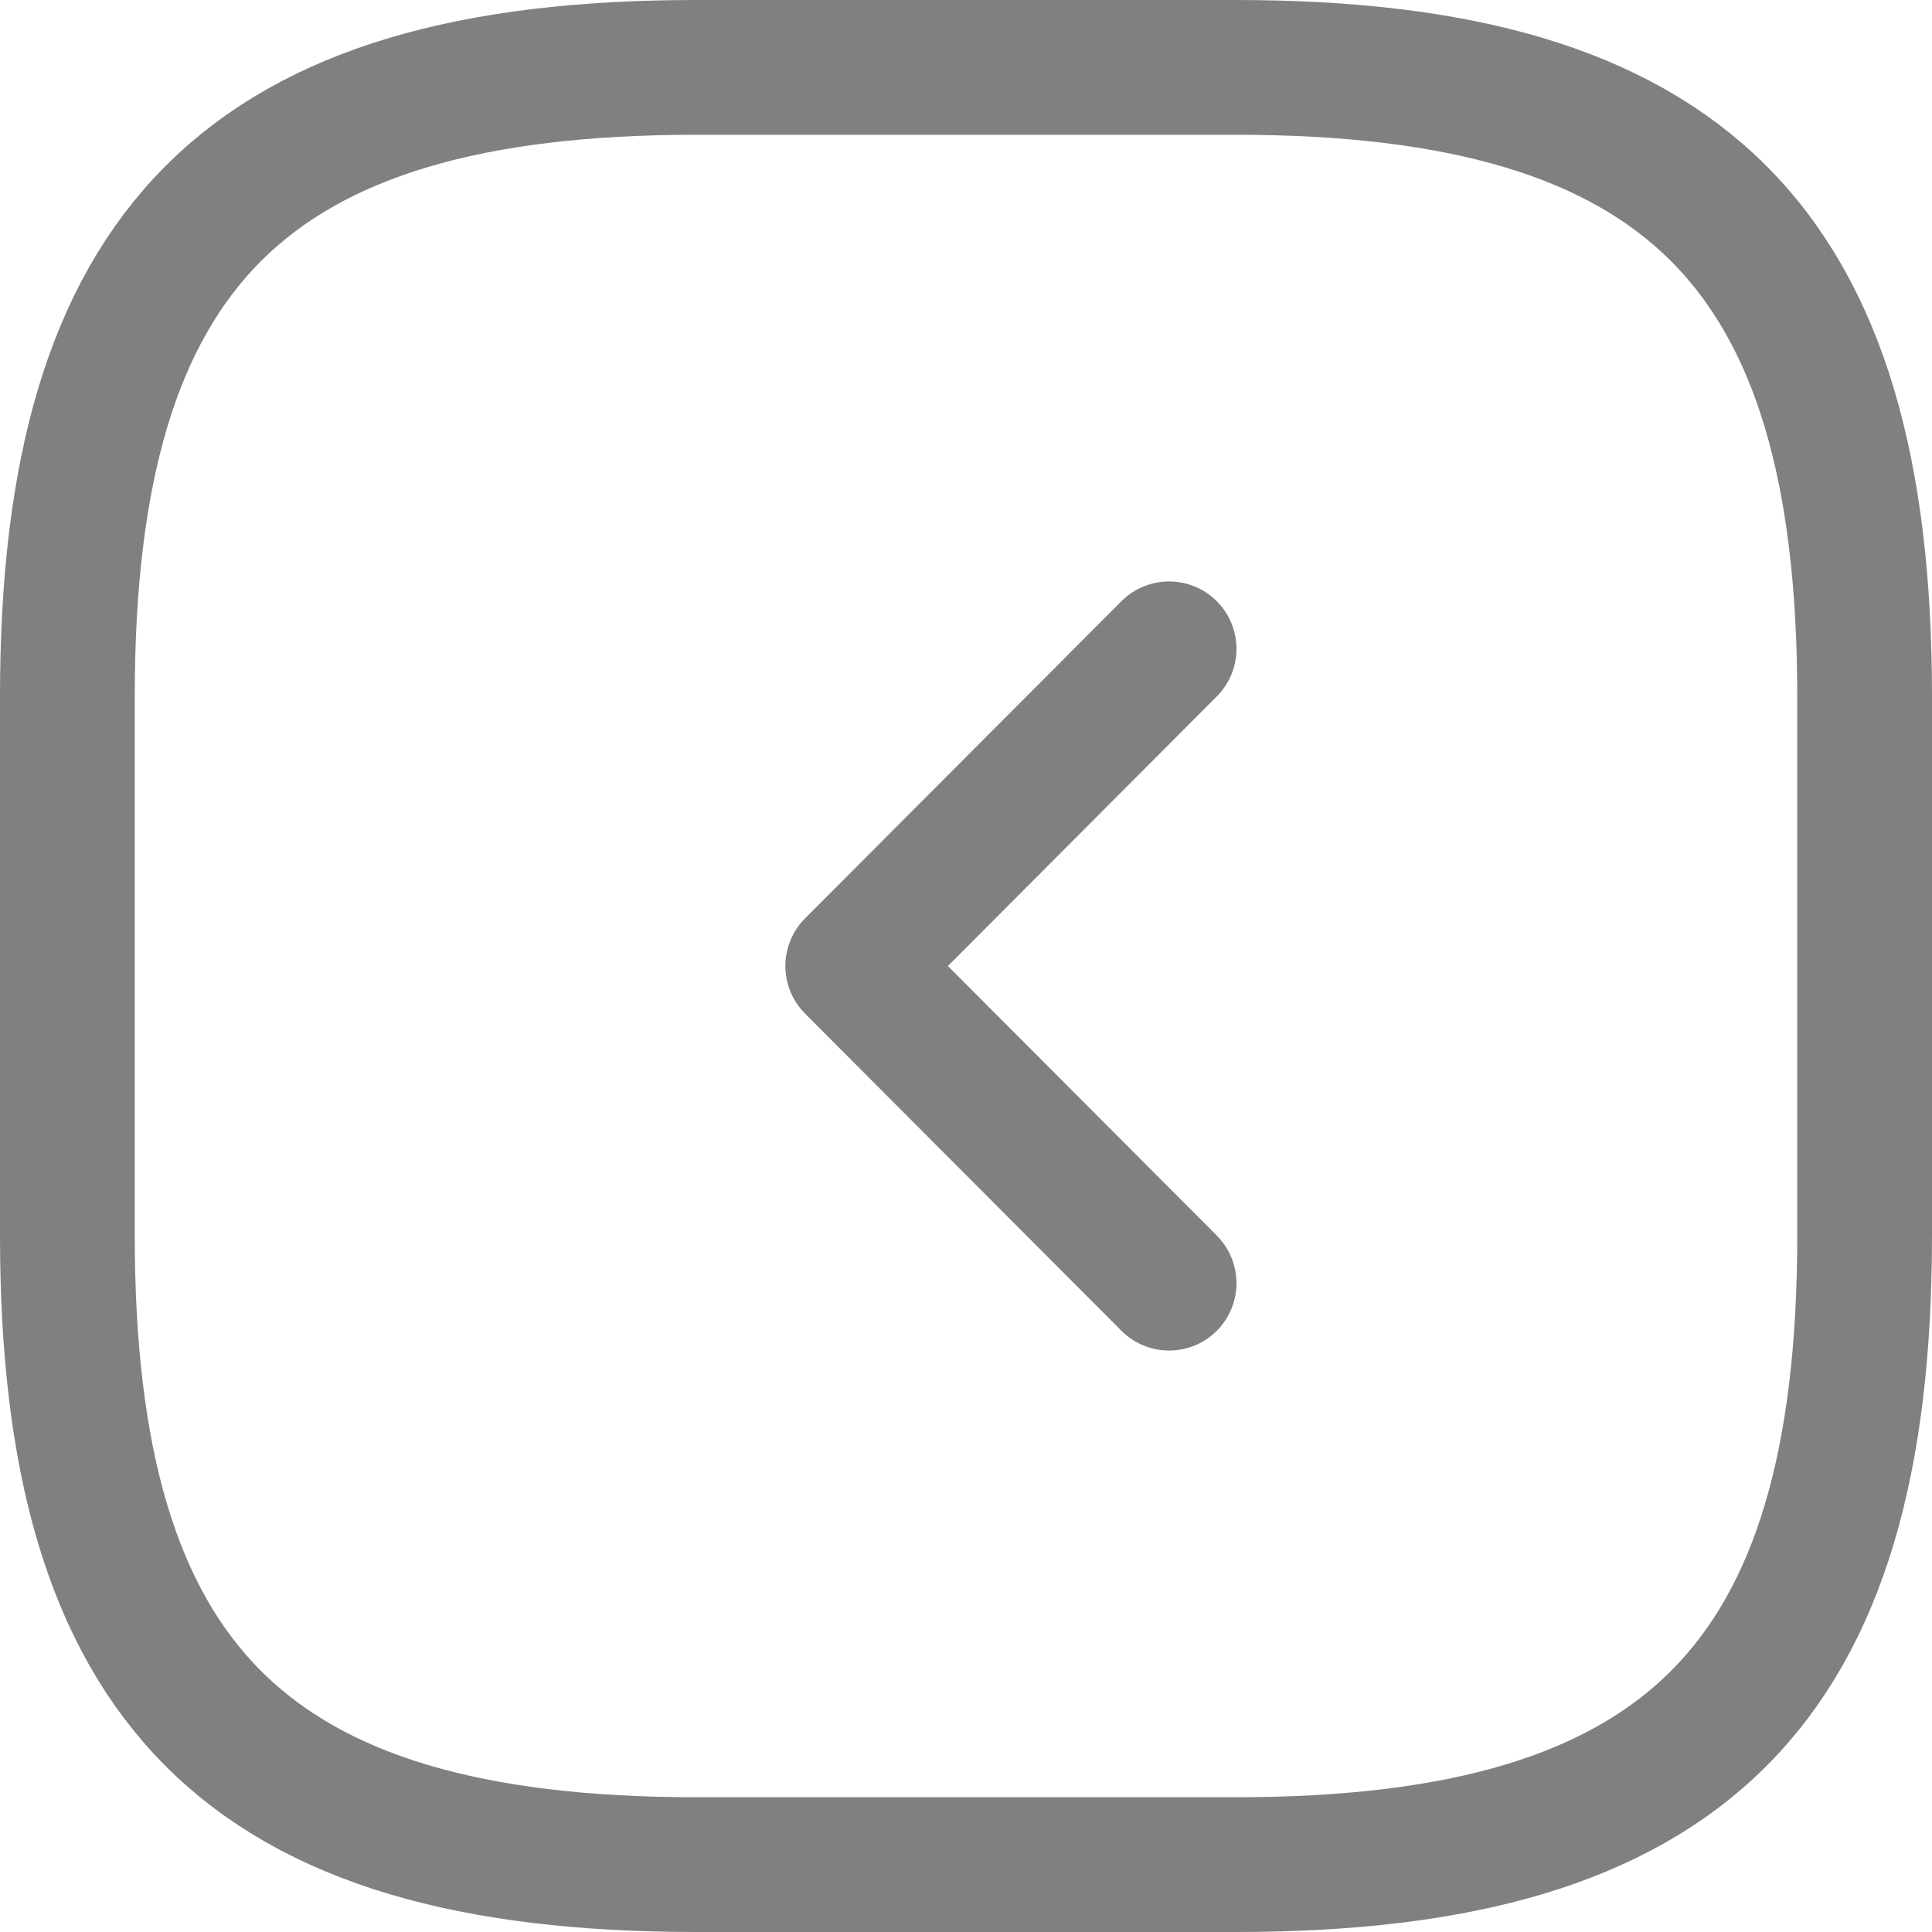
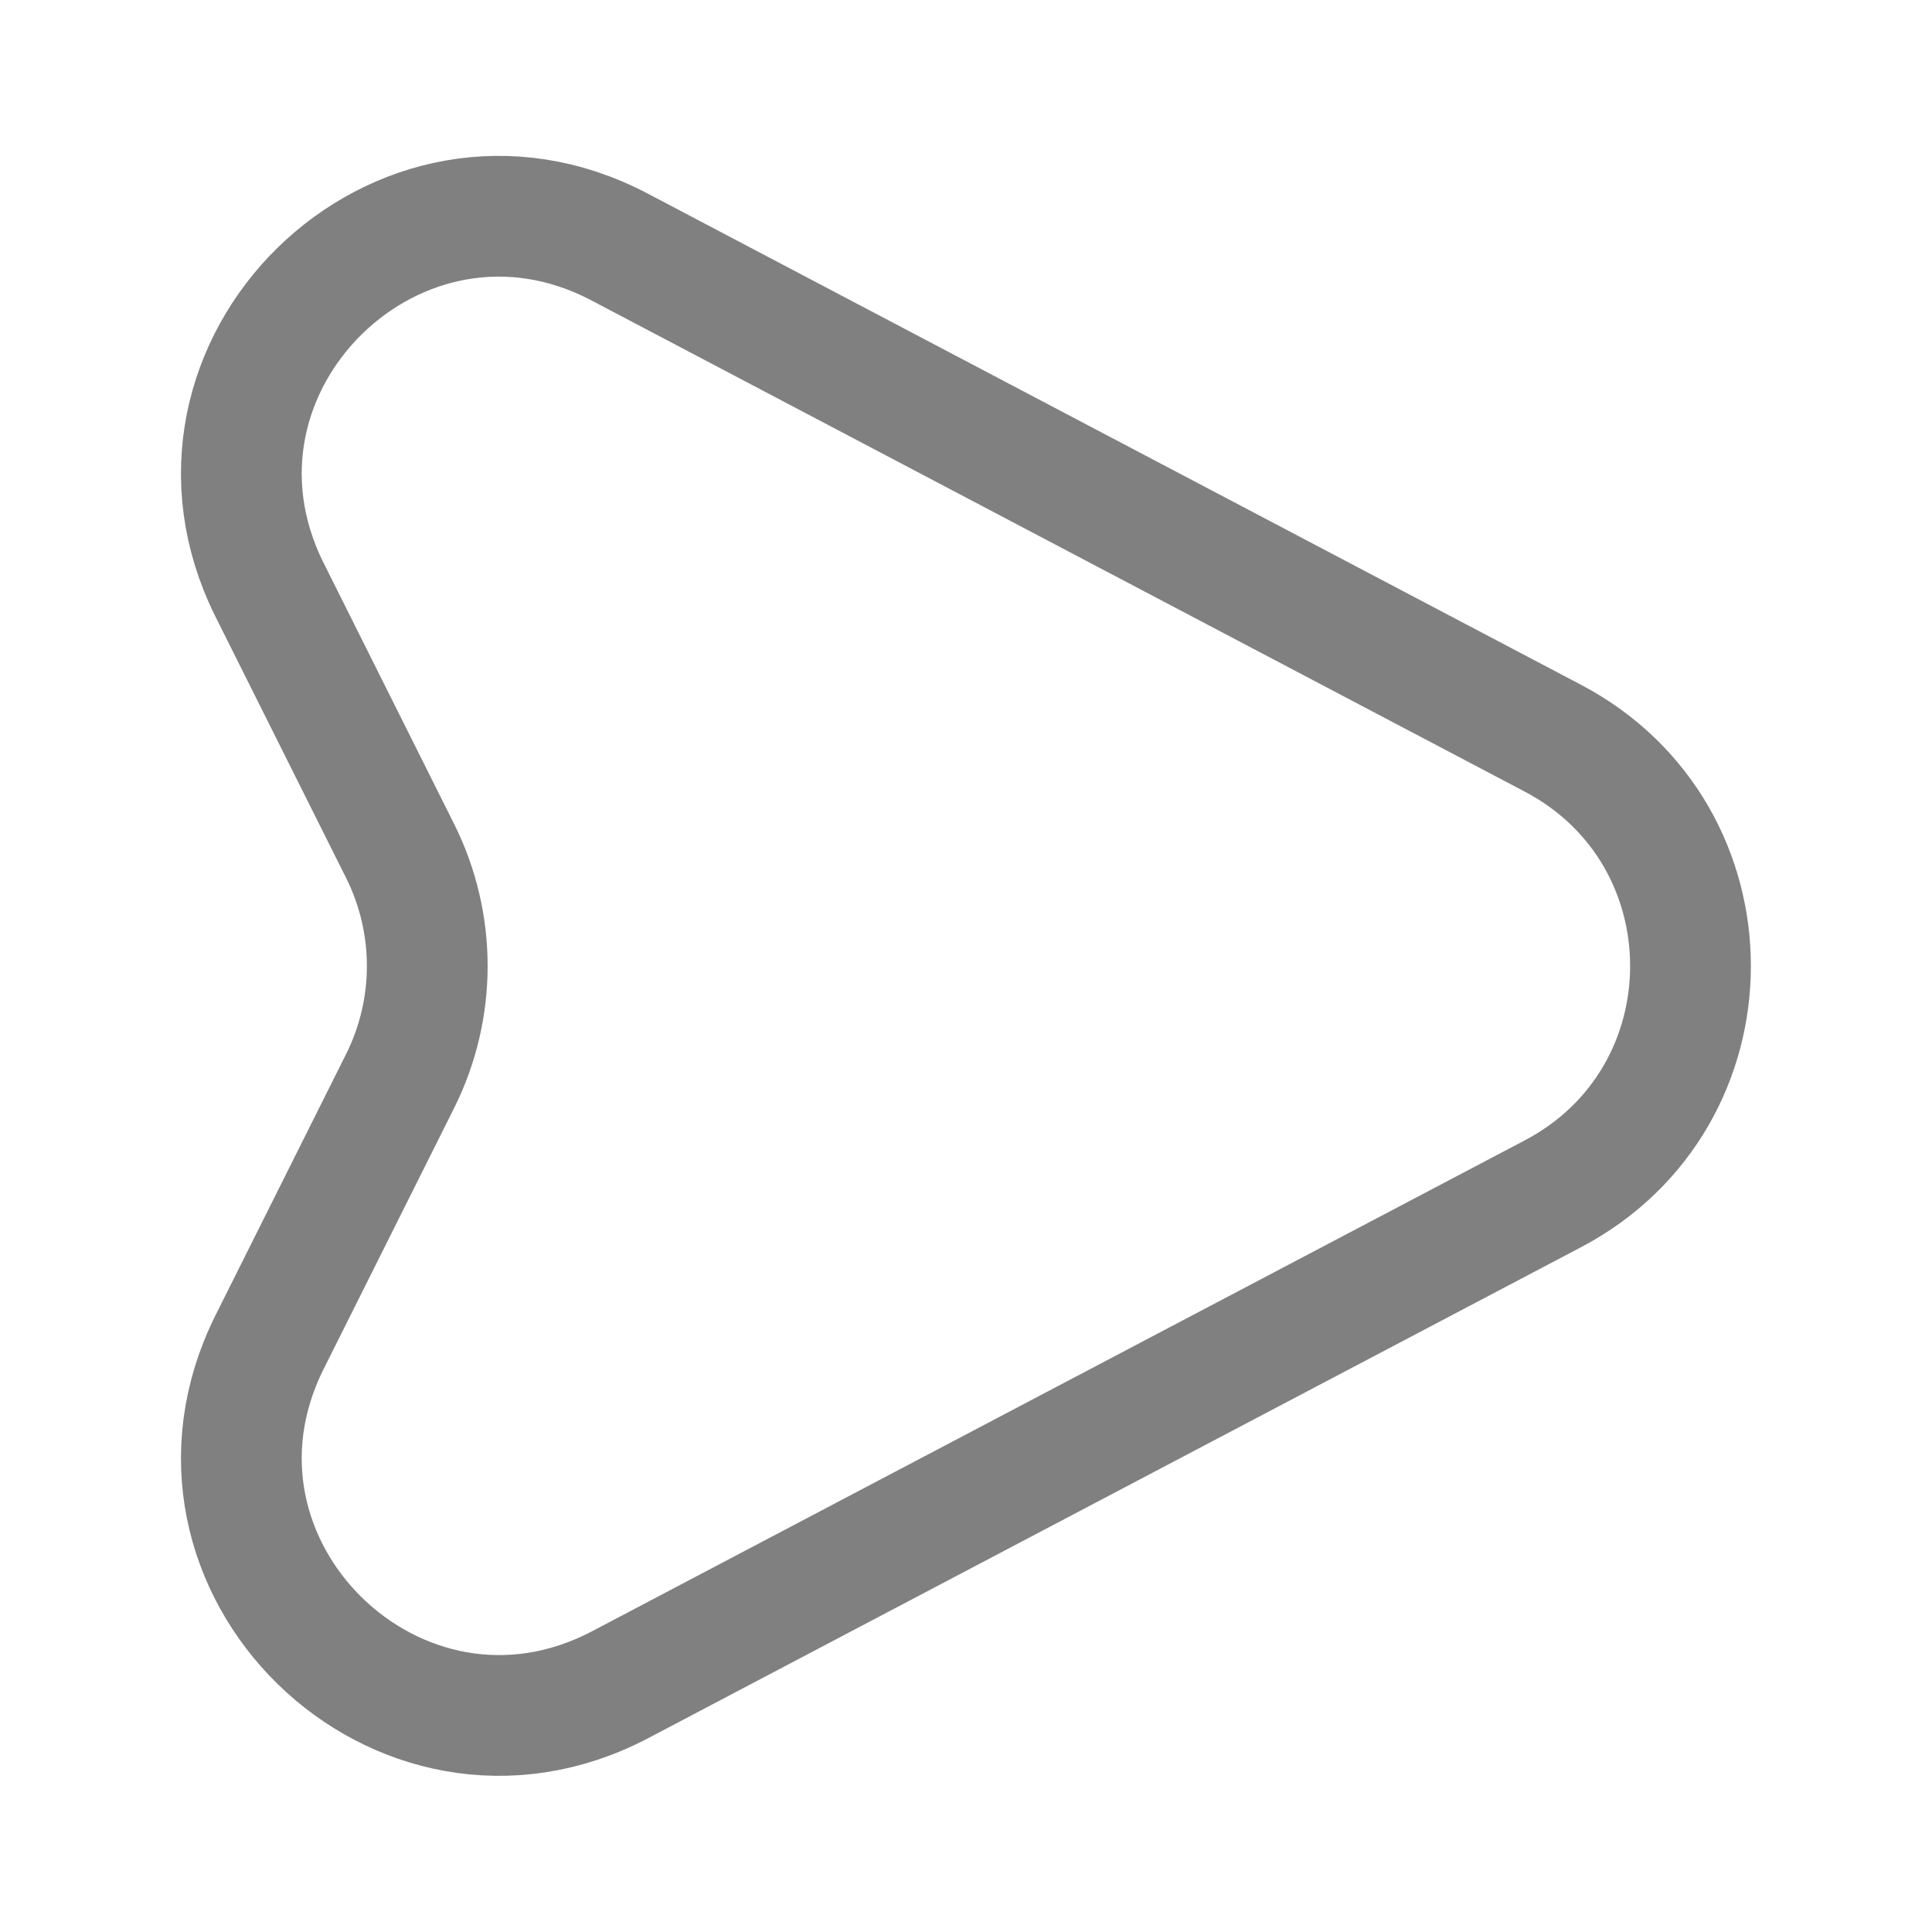
- <svg xmlns="http://www.w3.org/2000/svg" width="800px" height="800px" viewBox="0 0 24 24" fill="none" version="1.1" id="svg2">
-   <defs id="defs2" />
-   <path d="m 8.651,23.163 h 6.698 c 5.581,0 7.814,-2.233 7.814,-7.814 V 8.651 c 0,-5.581 -2.233,-7.814 -7.814,-7.814 H 8.651 c -5.581,0 -7.814,2.233 -7.814,7.814 v 6.698 c 0,5.581 2.233,7.814 7.814,7.814 z" stroke="#292D32" stroke-width="1.674" stroke-linecap="round" stroke-linejoin="round" id="path1" style="stroke:#808080;stroke-opacity:1" />
-   <path d="M 14.523,15.94 10.593,12 14.523,8.06" stroke="#292D32" stroke-width="1.674" stroke-linecap="round" stroke-linejoin="round" id="path2" style="stroke:#808080;stroke-opacity:1" />
+ <svg xmlns="http://www.w3.org/2000/svg" width="800px" height="800px" viewBox="0 0 24 24" fill="none" version="1.1" id="svg1">
+   <defs id="defs1" />
+   <path d="M19.29 9.17L7.7 3.07C4.95 1.62 1.96 4.55 3.35 7.33L4.97 10.57C5.42 11.47 5.42 12.53 4.97 13.43L3.35 16.67C1.96 19.45 4.95 22.37 7.7 20.93L19.29 14.83C21.57 13.63 21.57 10.37 19.29 9.17Z" stroke="#292D32" stroke-width="1.5" stroke-linecap="round" stroke-linejoin="round" id="path1" style="stroke:#808080;stroke-opacity:1" />
</svg>
